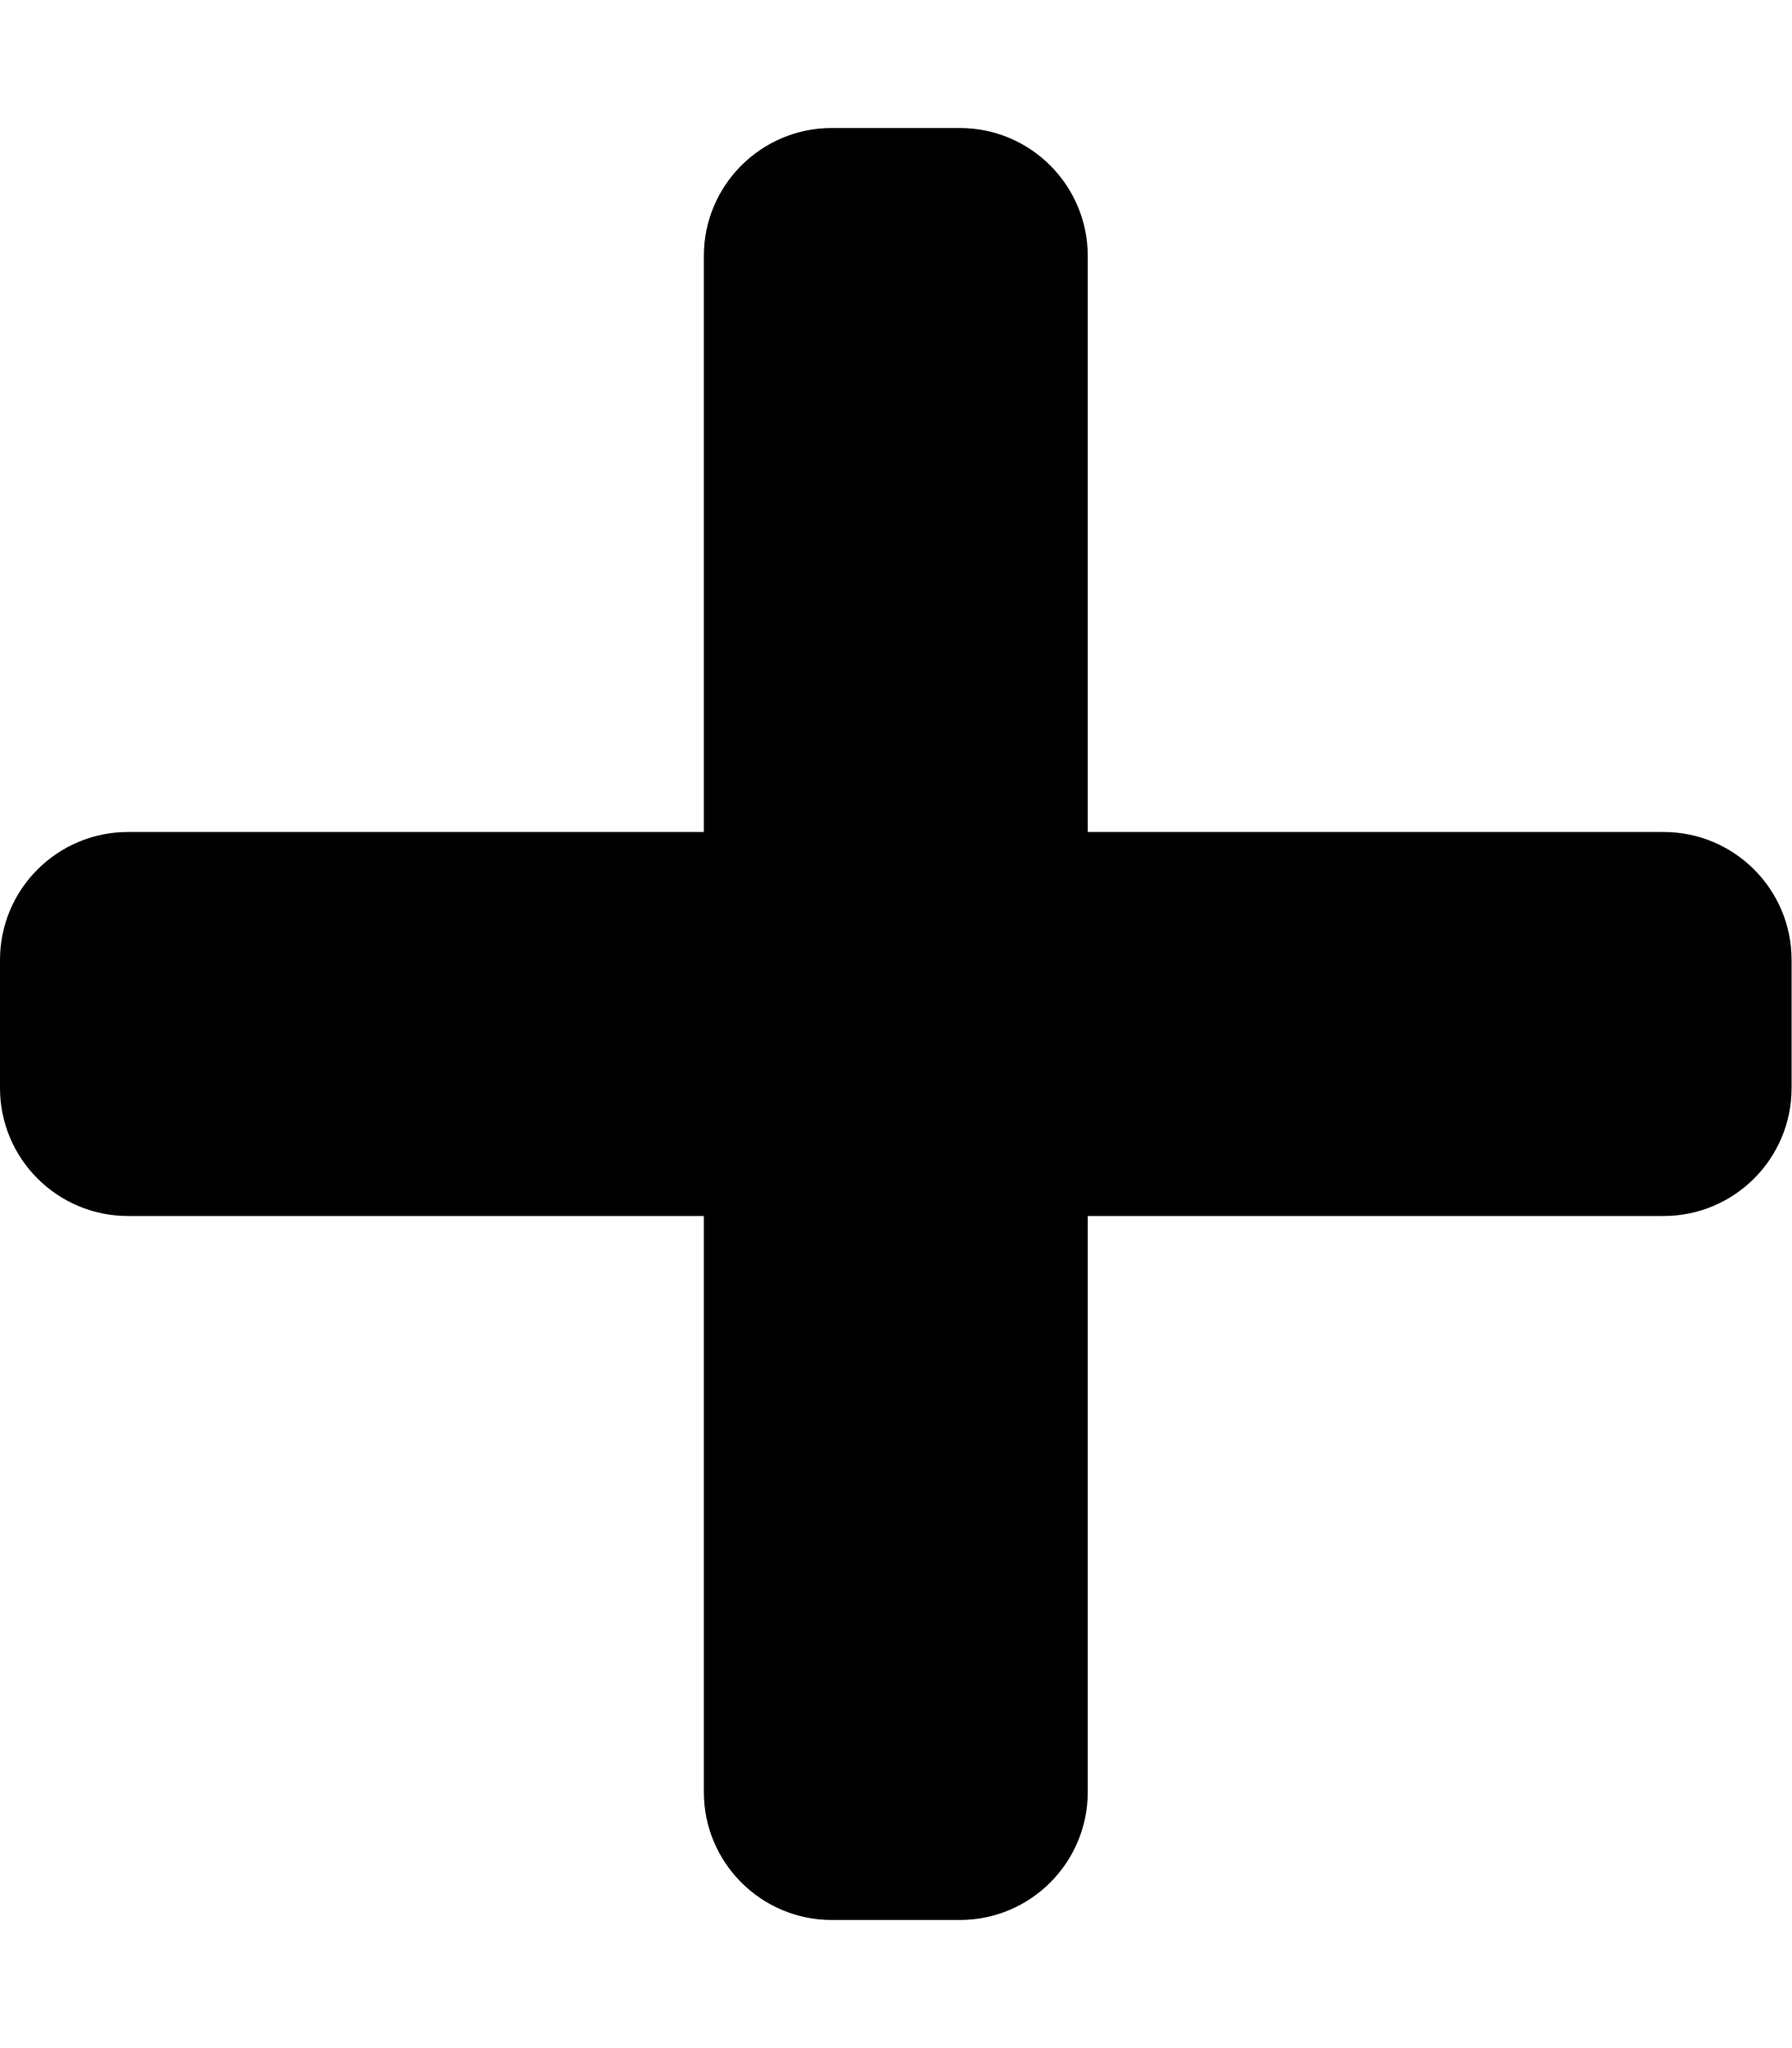
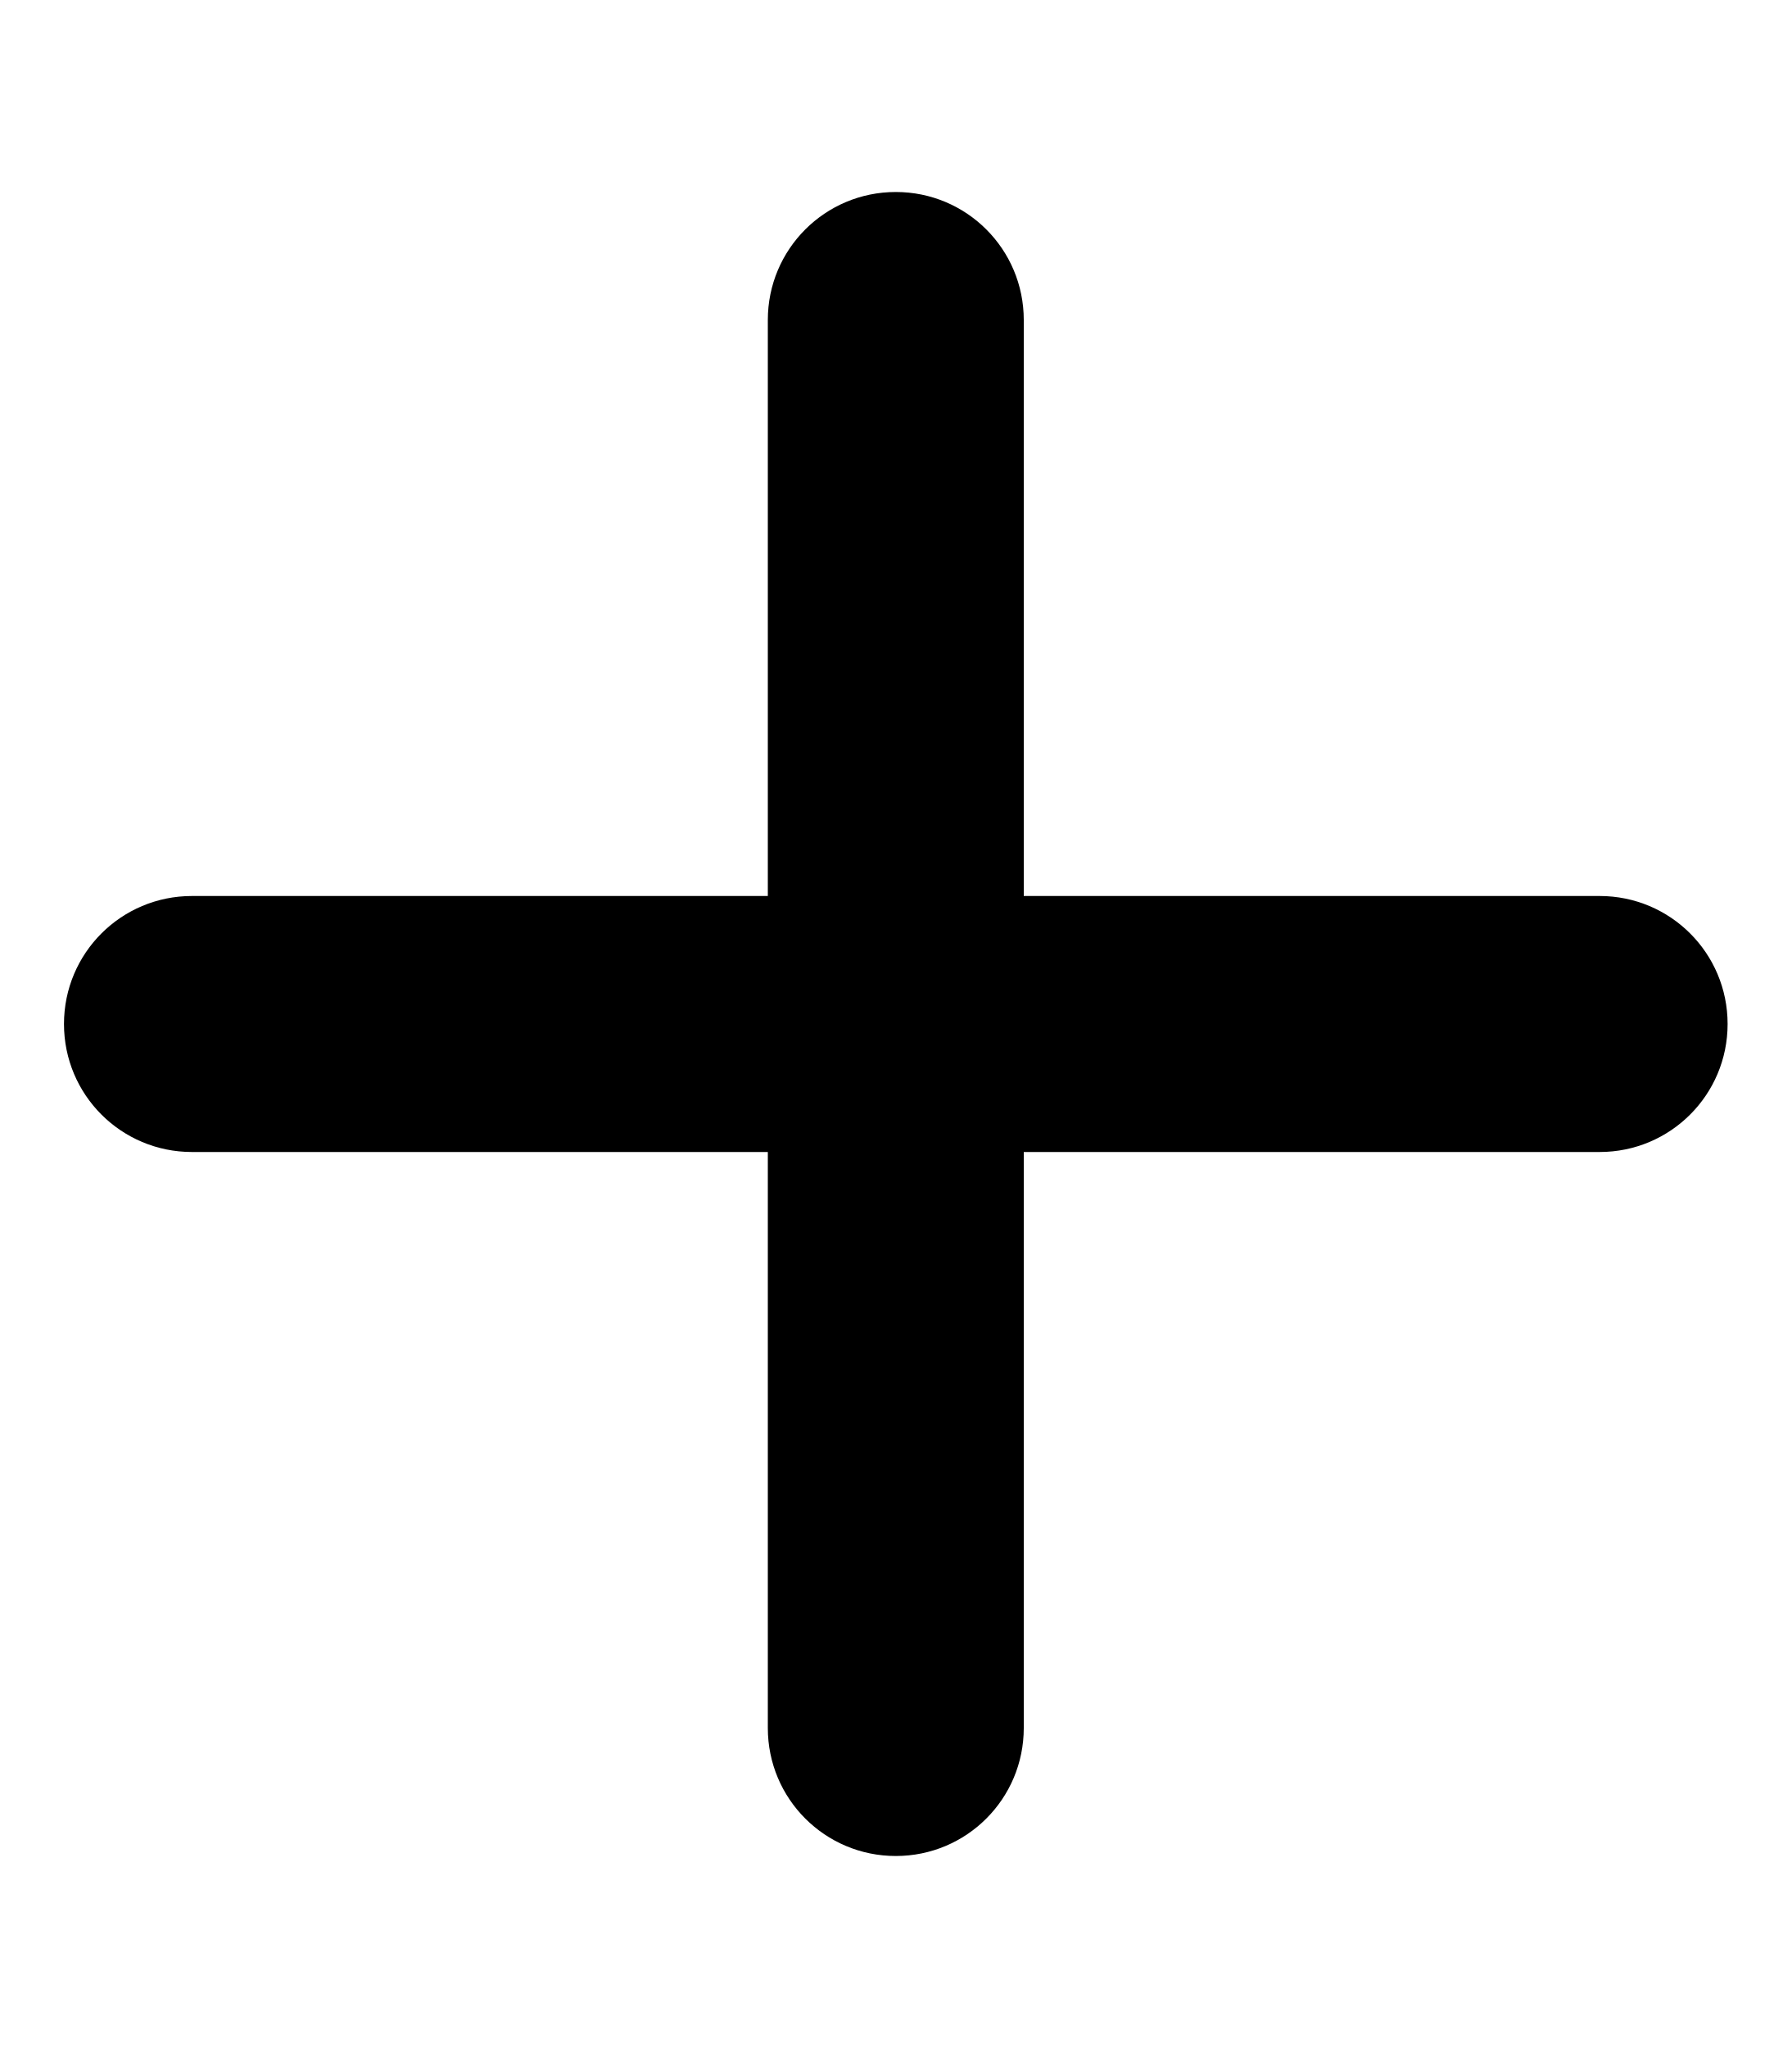
<svg xmlns="http://www.w3.org/2000/svg" viewBox="0 0 448 512">
-   <path d="M416 208H272V64c0-17.67-14.33-32-32-32h-32c-17.67 0-32 14.33-32 32v144H32c-17.67 0-32 14.33-32 32v32c0 17.67 14.33 32 32 32h144v144c0 17.67 14.33 32 32 32h32c17.67 0 32-14.33 32-32V304h144c17.67 0 32-14.33 32-32v-32c0-17.67-14.33-32-32-32z" />
+   <path d="M256 80c0-17.7-14.3-32-32-32s-32 14.3-32 32V224H48c-17.7 0-32 14.3-32 32s14.3 32 32 32H192V432c0 17.7 14.3 32 32 32s32-14.3 32-32V288H400c17.7 0 32-14.3 32-32s-14.3-32-32-32H256V80z" />
</svg>
